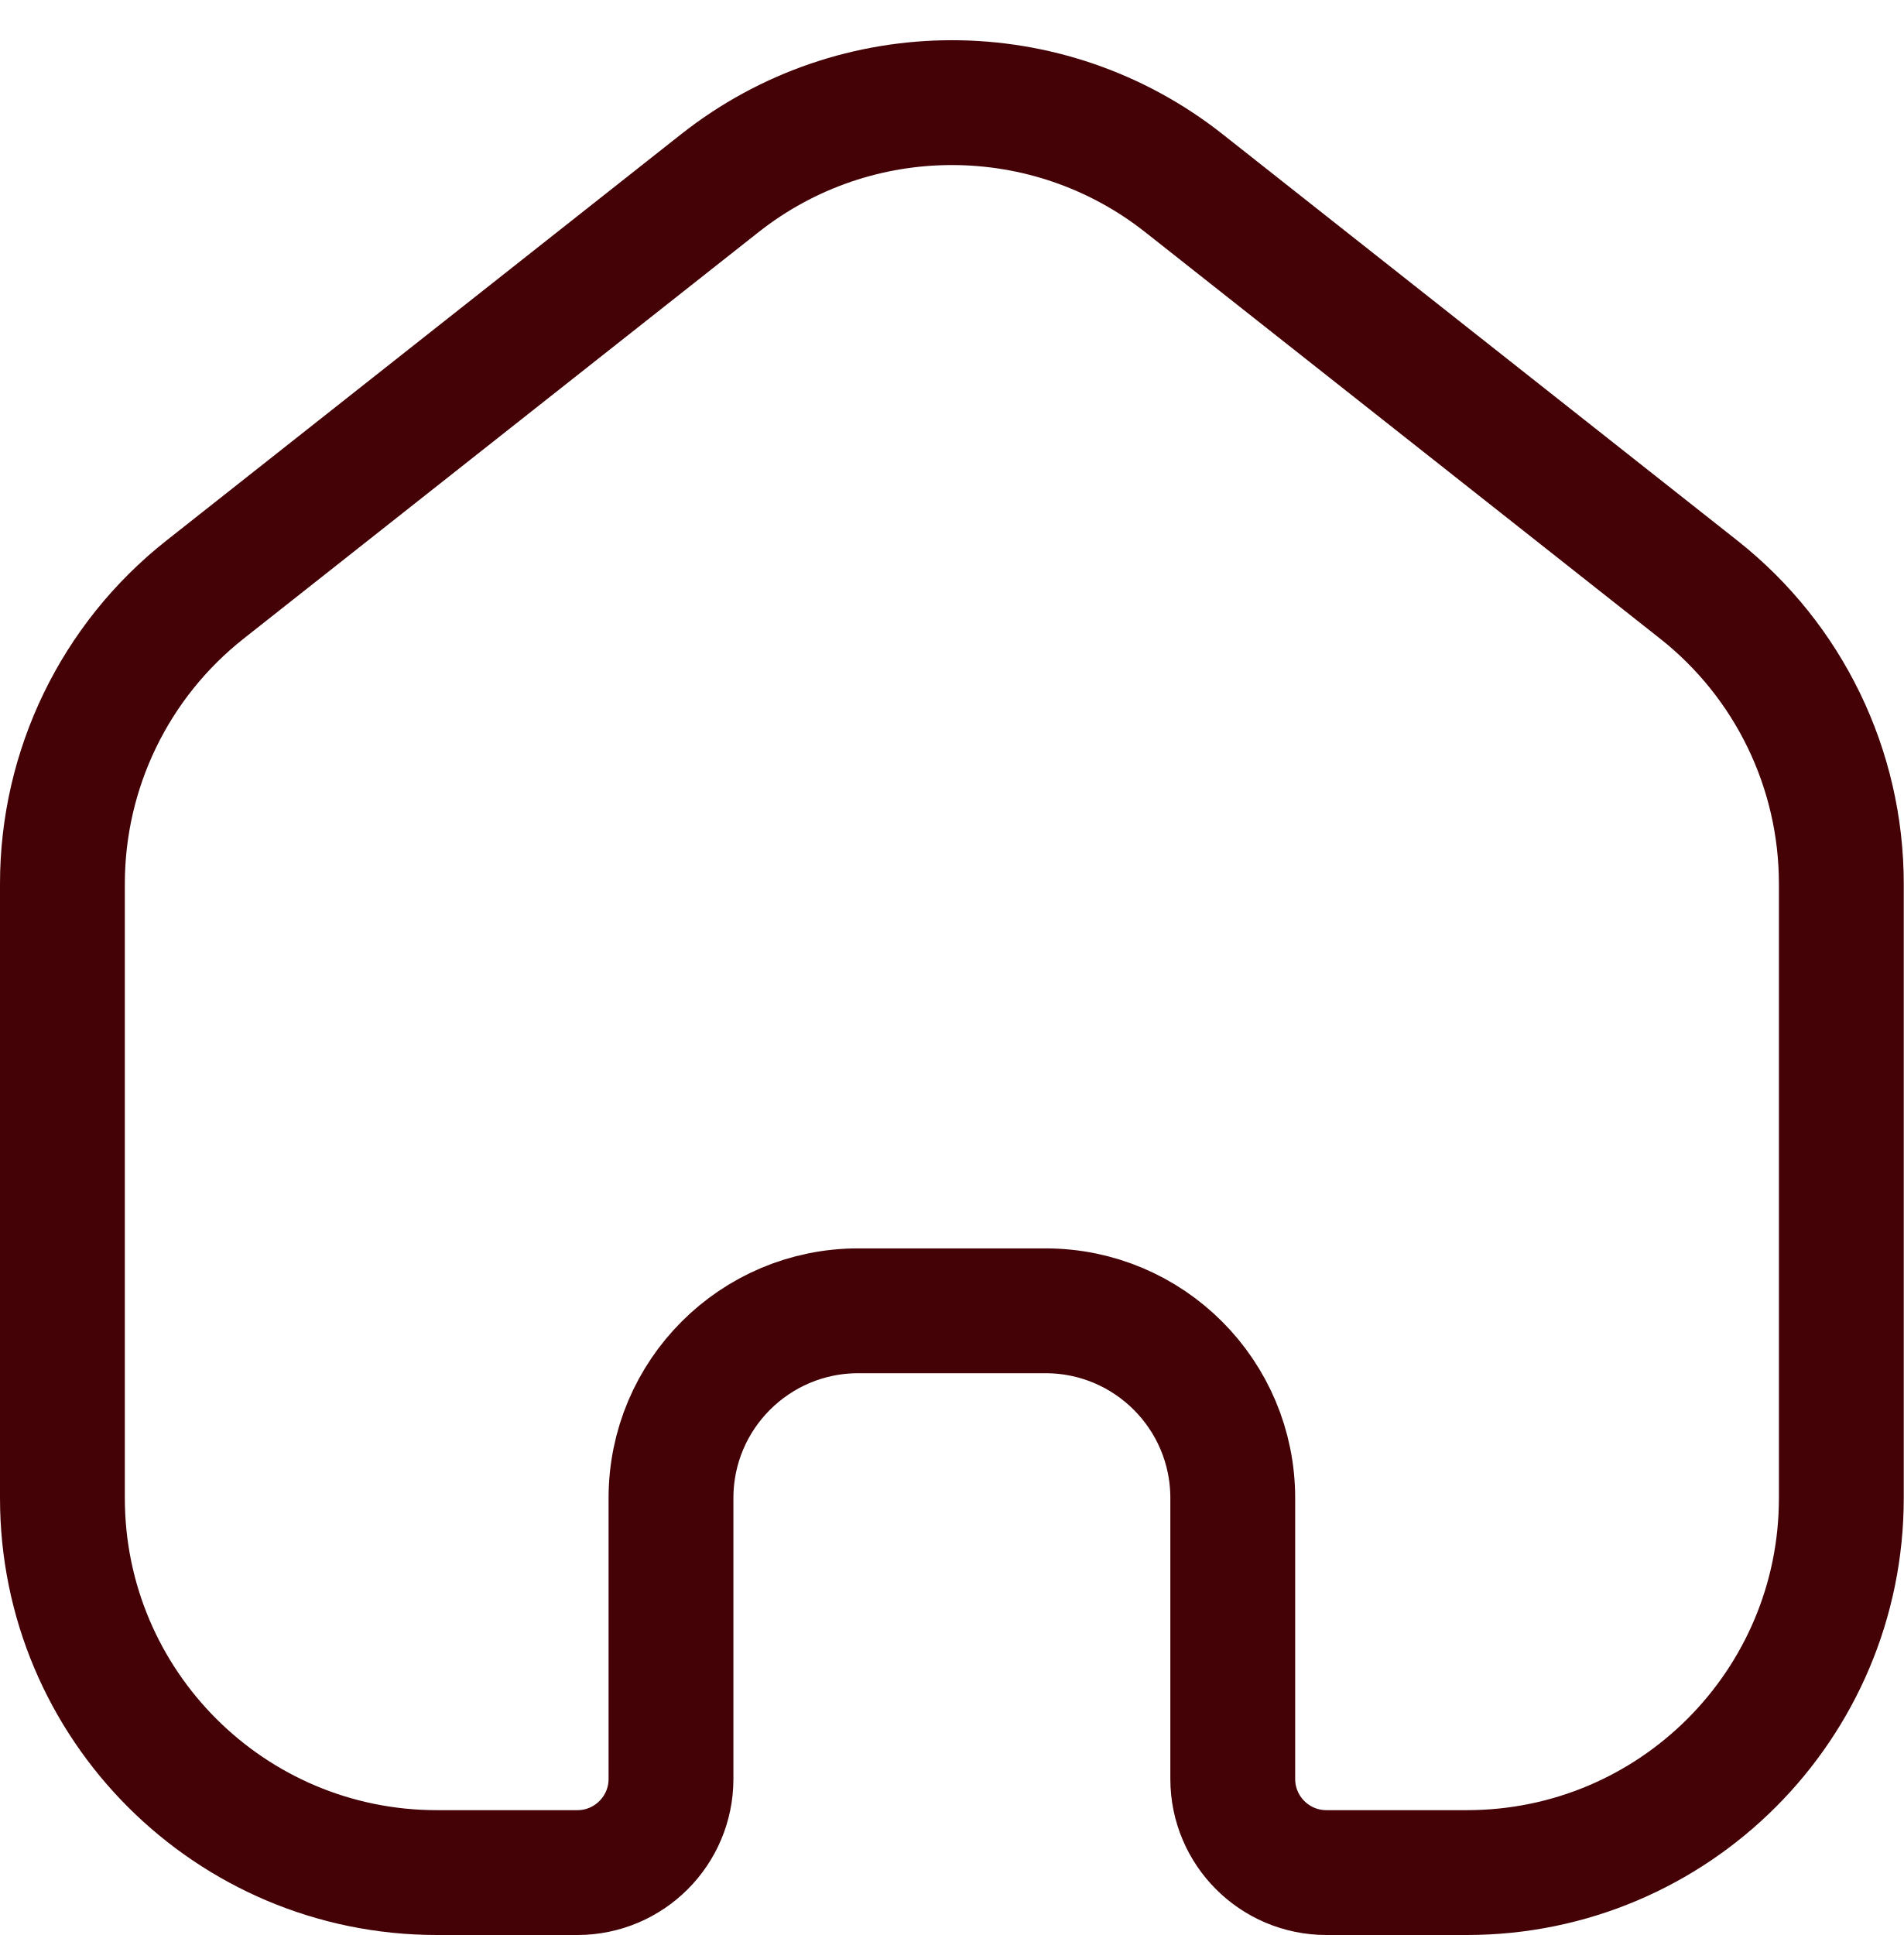
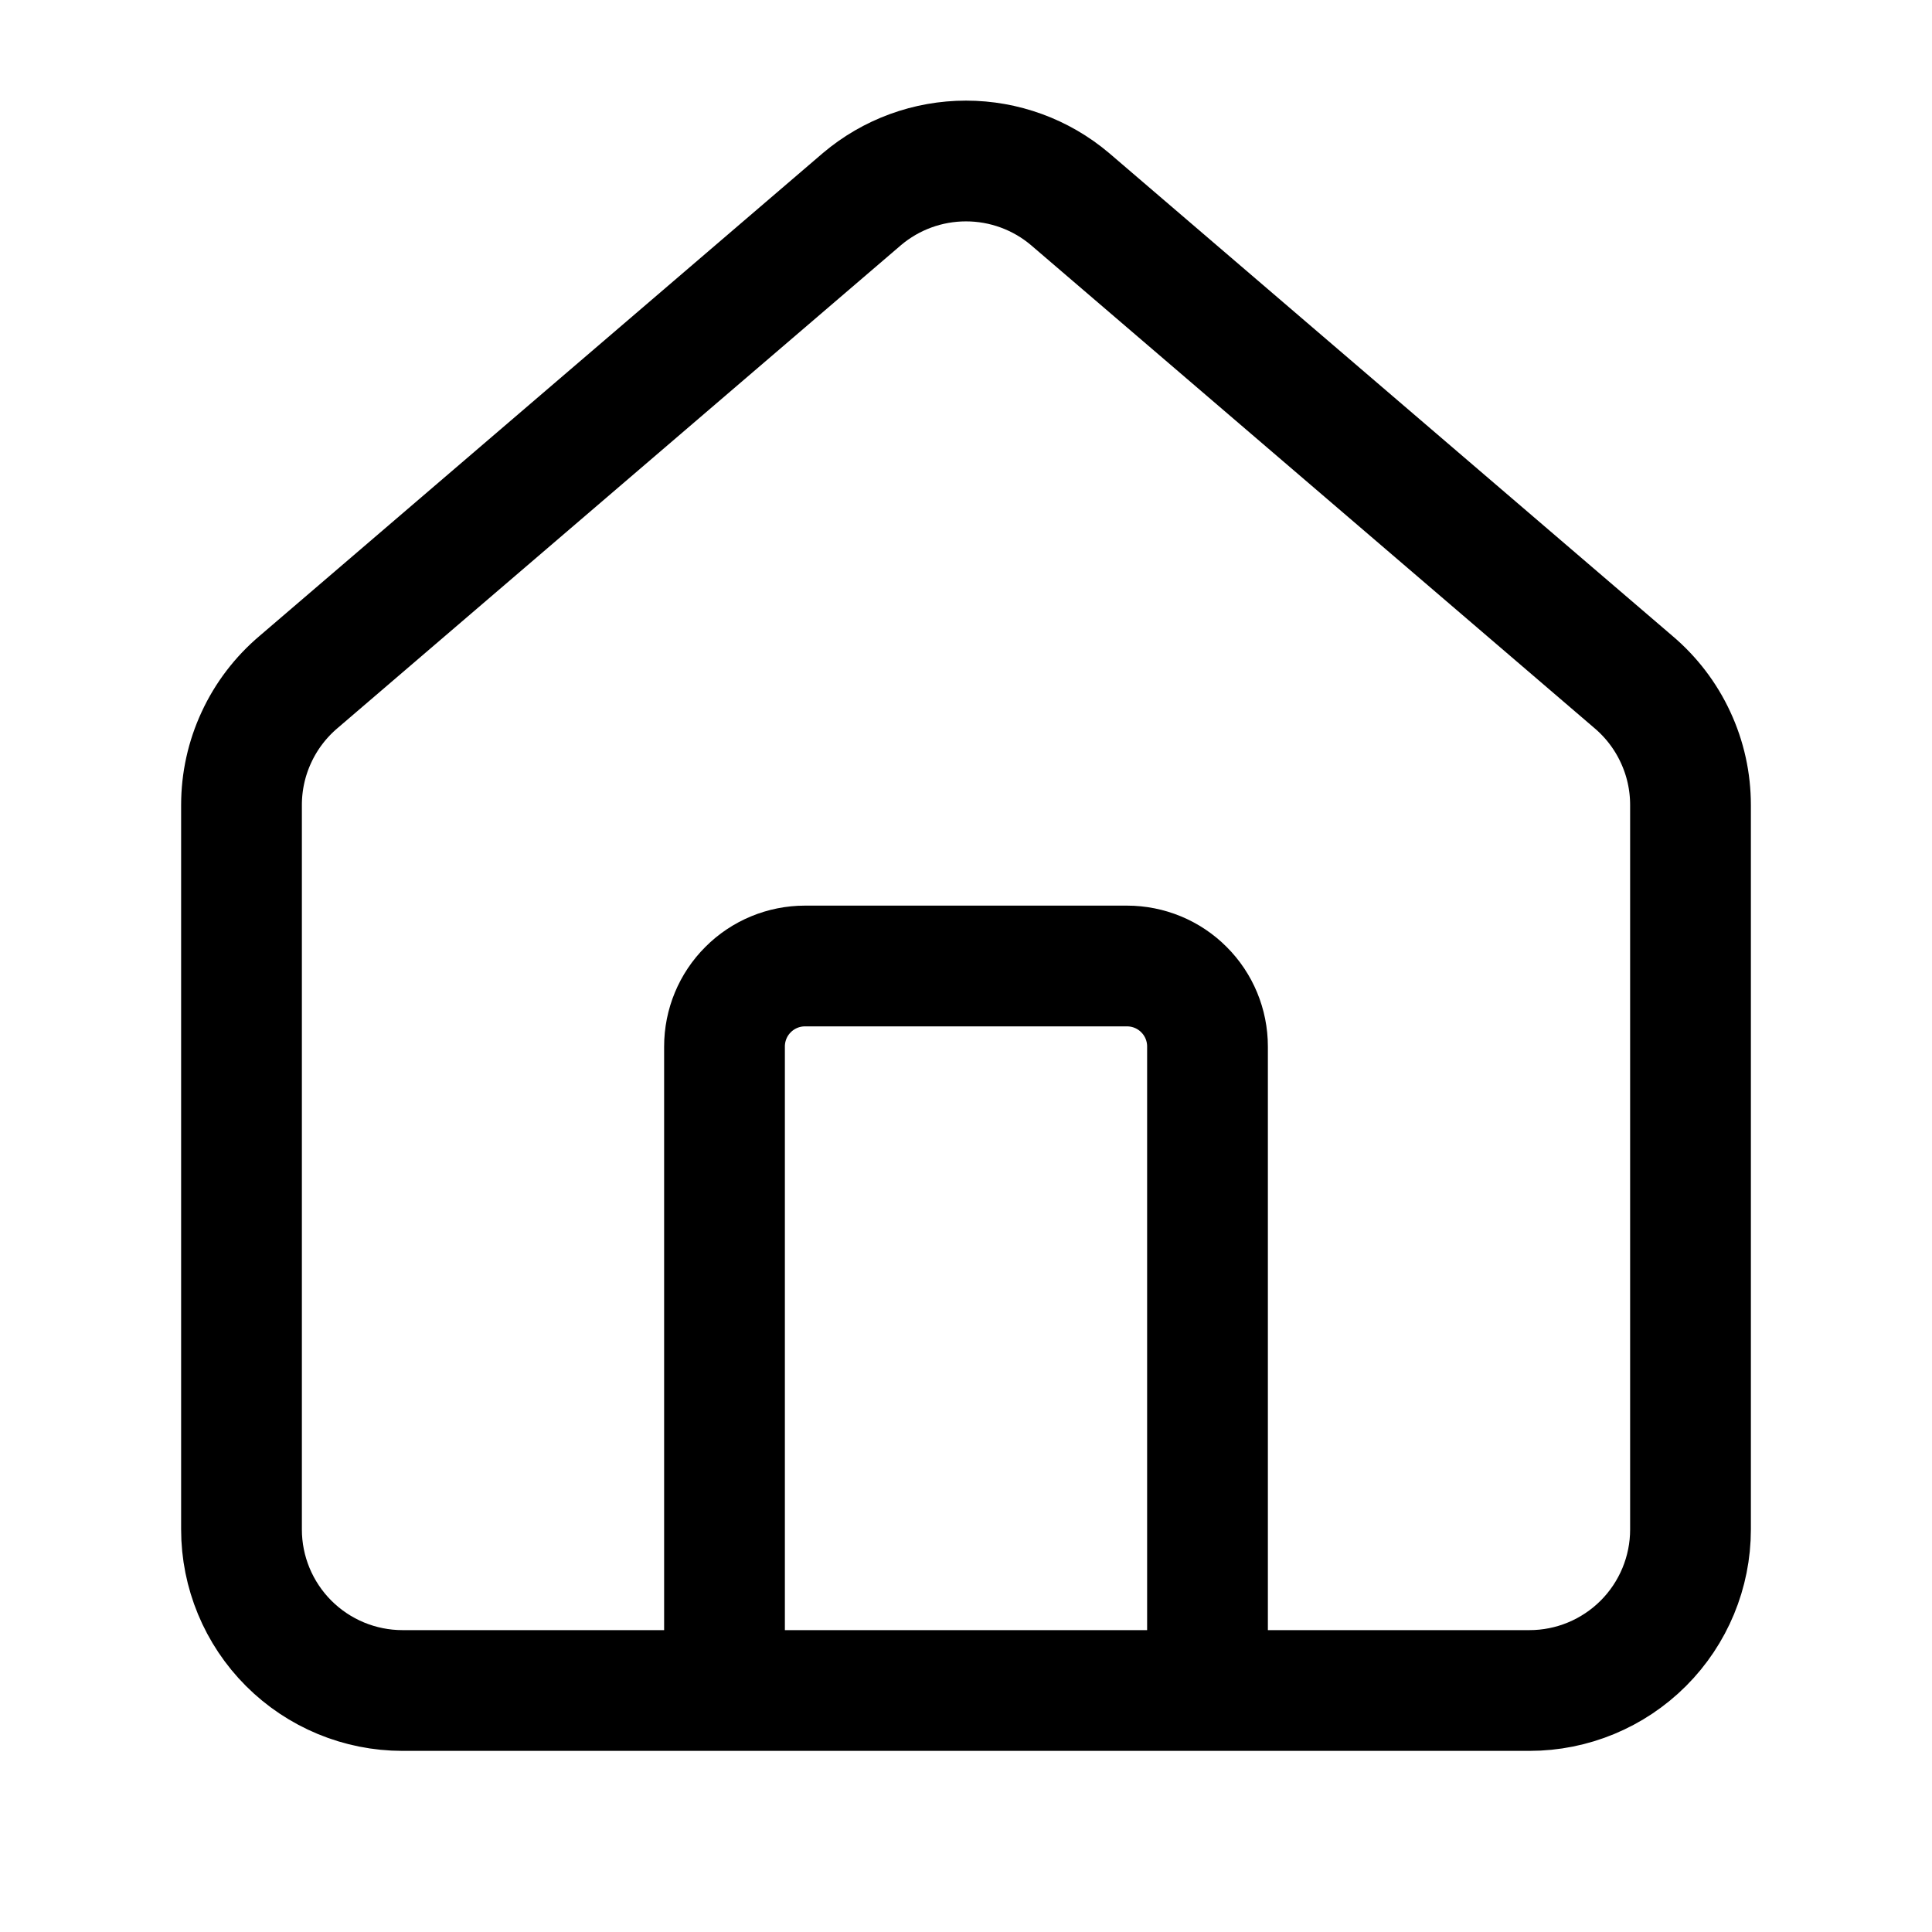
- <svg xmlns="http://www.w3.org/2000/svg" preserveAspectRatio="none" width="100%" height="100%" overflow="visible" style="display: block;" viewBox="0 0 30.5 31" fill="none">
-   <g id="Home">
-     <path id="Rectangle 74" d="M1 14.158C1 12.321 1.841 10.586 3.282 9.448L11.532 2.935C13.712 1.214 16.788 1.214 18.968 2.935L27.218 9.448C28.659 10.586 29.5 12.321 29.5 14.158V24C29.5 27.314 26.814 30 23.5 30H21.25C20.422 30 19.75 29.328 19.75 28.5V24C19.75 22.343 18.407 21 16.75 21H13.75C12.093 21 10.75 22.343 10.75 24V28.5C10.75 29.328 10.078 30 9.25 30H7C3.686 30 1 27.314 1 24L1 14.158Z" stroke="#440206" stroke-width="2" />
-   </g>
+ <svg xmlns="http://www.w3.org/2000/svg" width="24" height="24" viewBox="0 0 24 24" fill="none">
+   <path d="M15 21V13C15 12.735 14.895 12.48 14.707 12.293C14.52 12.105 14.265 12 14 12H10C9.735 12 9.48 12.105 9.293 12.293C9.105 12.48 9 12.735 9 13V21M3 10C3 9.709 3.063 9.422 3.186 9.158C3.308 8.894 3.487 8.66 3.709 8.472L10.709 2.472C11.07 2.167 11.527 2 12 2C12.473 2 12.93 2.167 13.291 2.472L20.291 8.472C20.513 8.66 20.692 8.894 20.814 9.158C20.937 9.422 21 9.709 21 10V19C21 19.53 20.789 20.039 20.414 20.414C20.039 20.789 19.53 21 19 21H5C4.47 21 3.961 20.789 3.586 20.414C3.211 20.039 3 19.53 3 19V10Z" stroke="currentColor" stroke-width="1.5" stroke-linecap="round" stroke-linejoin="round" />
</svg>
